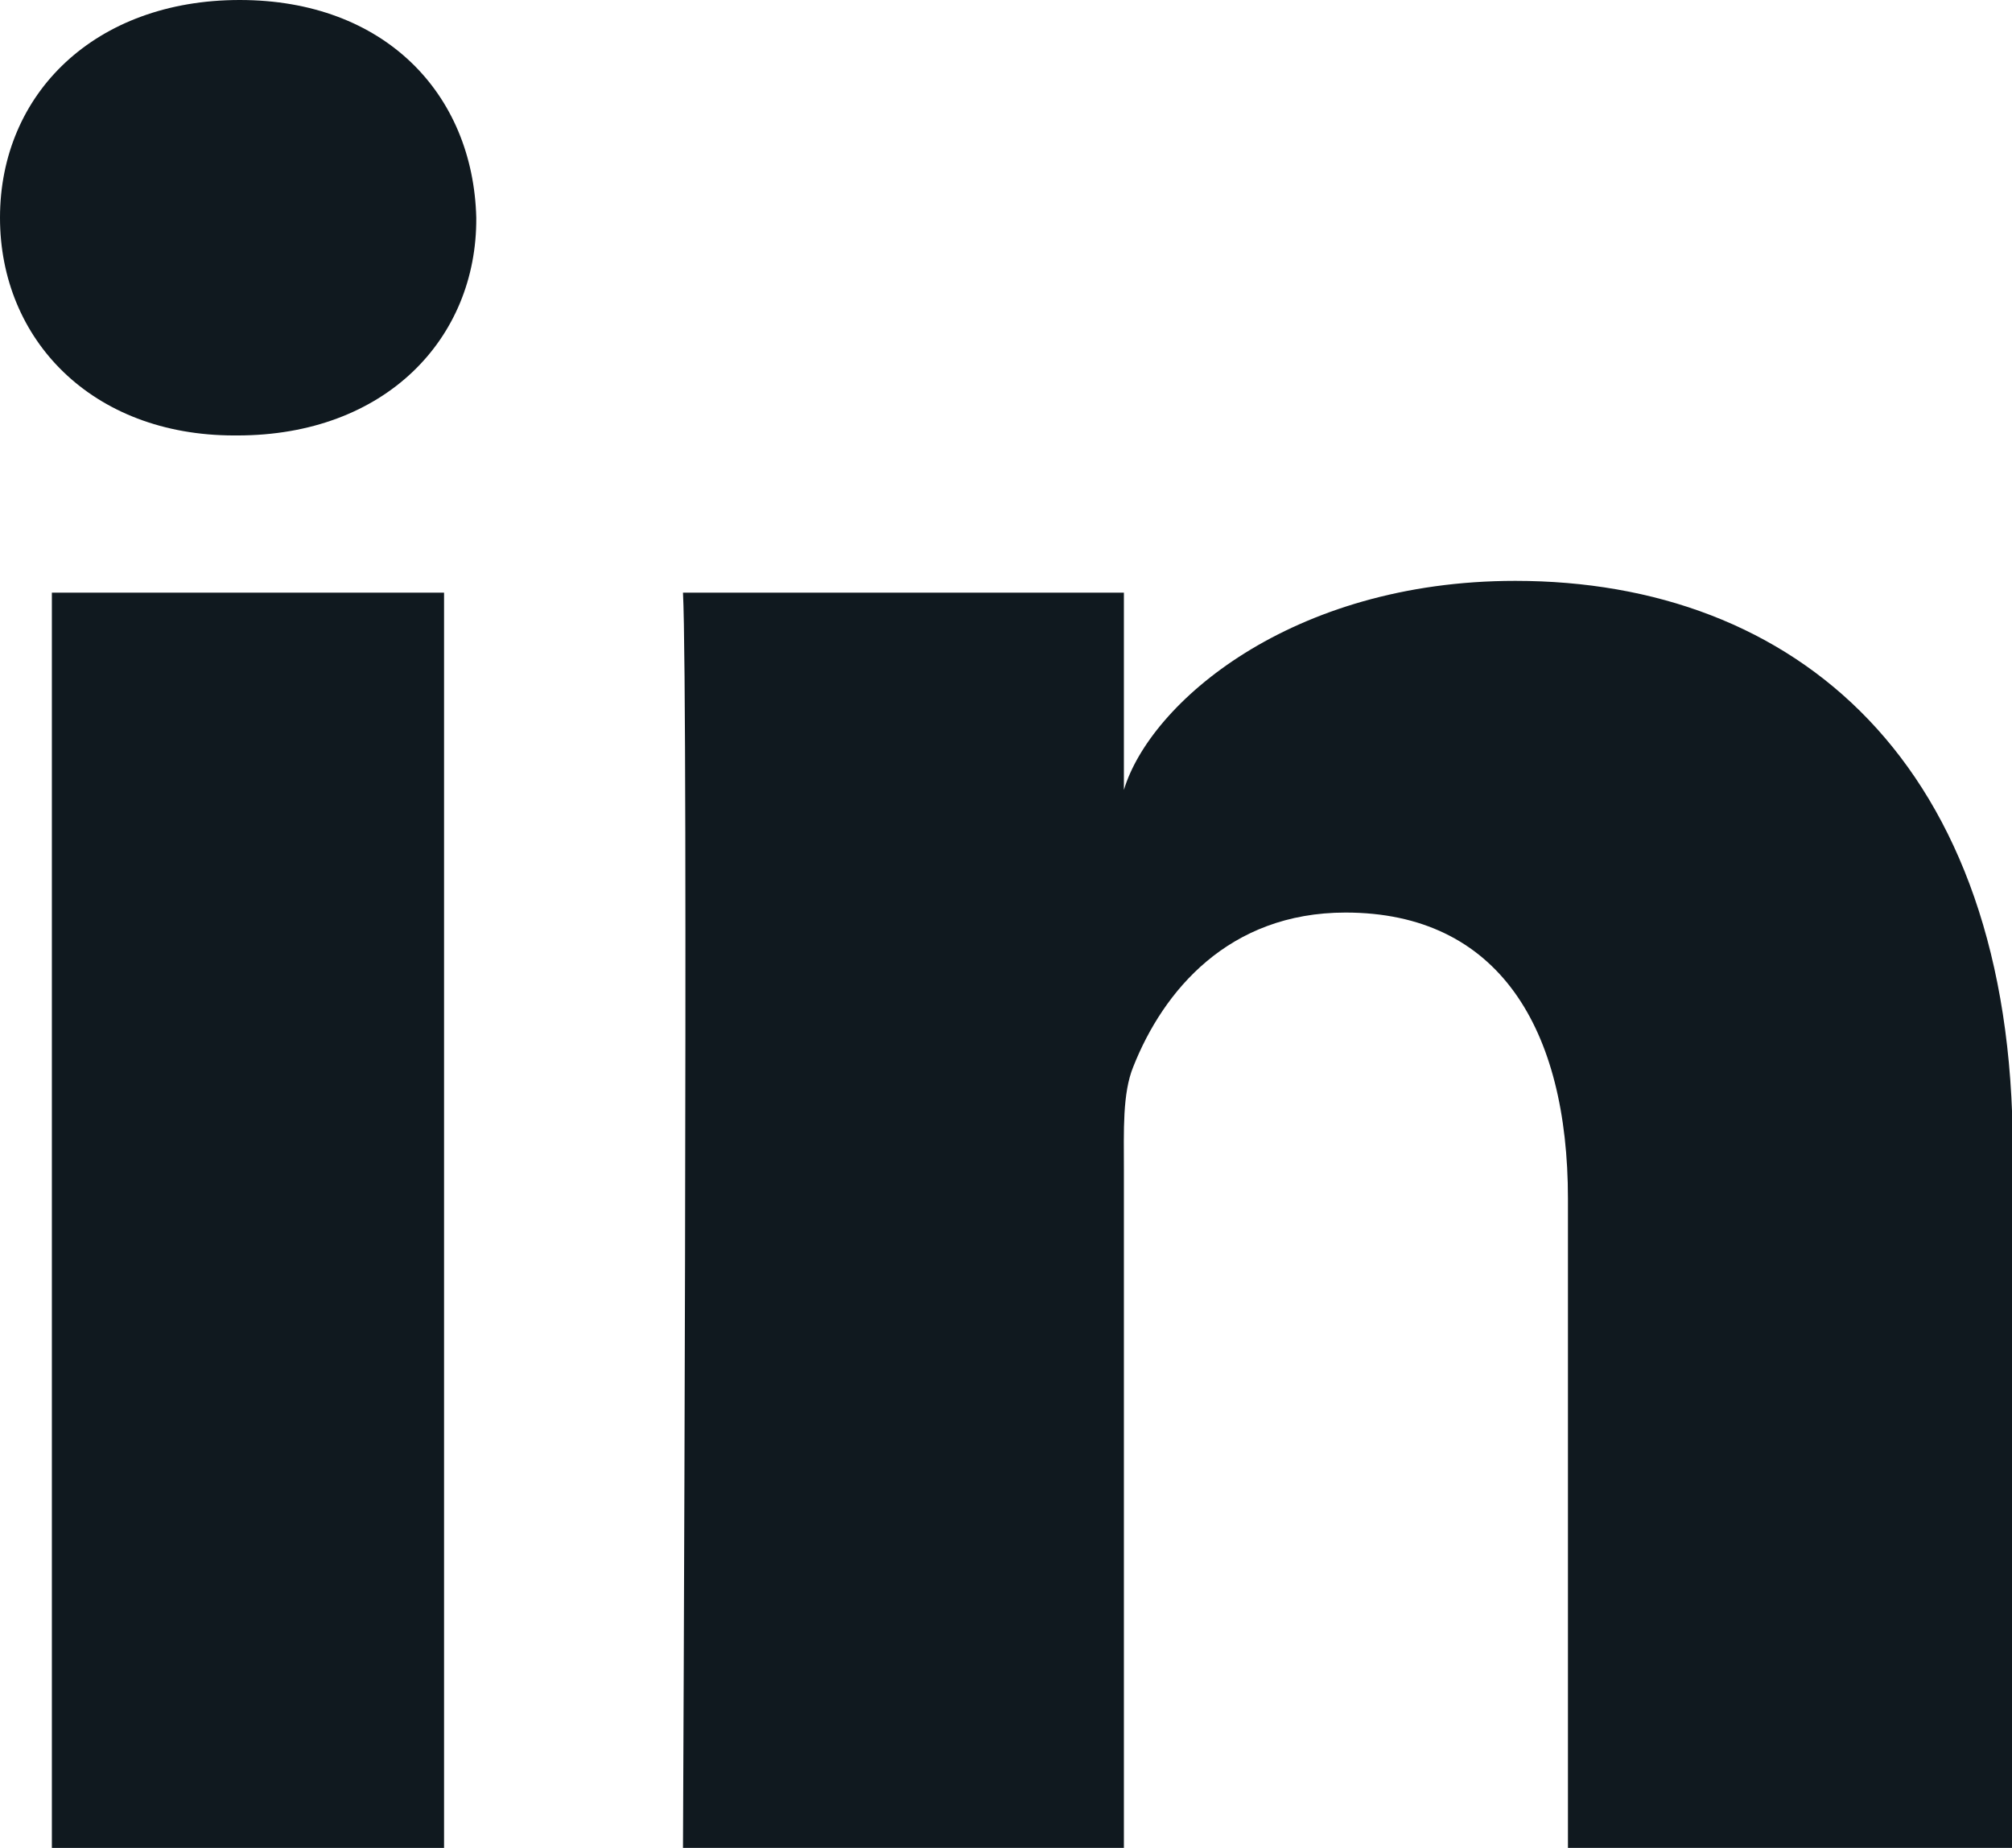
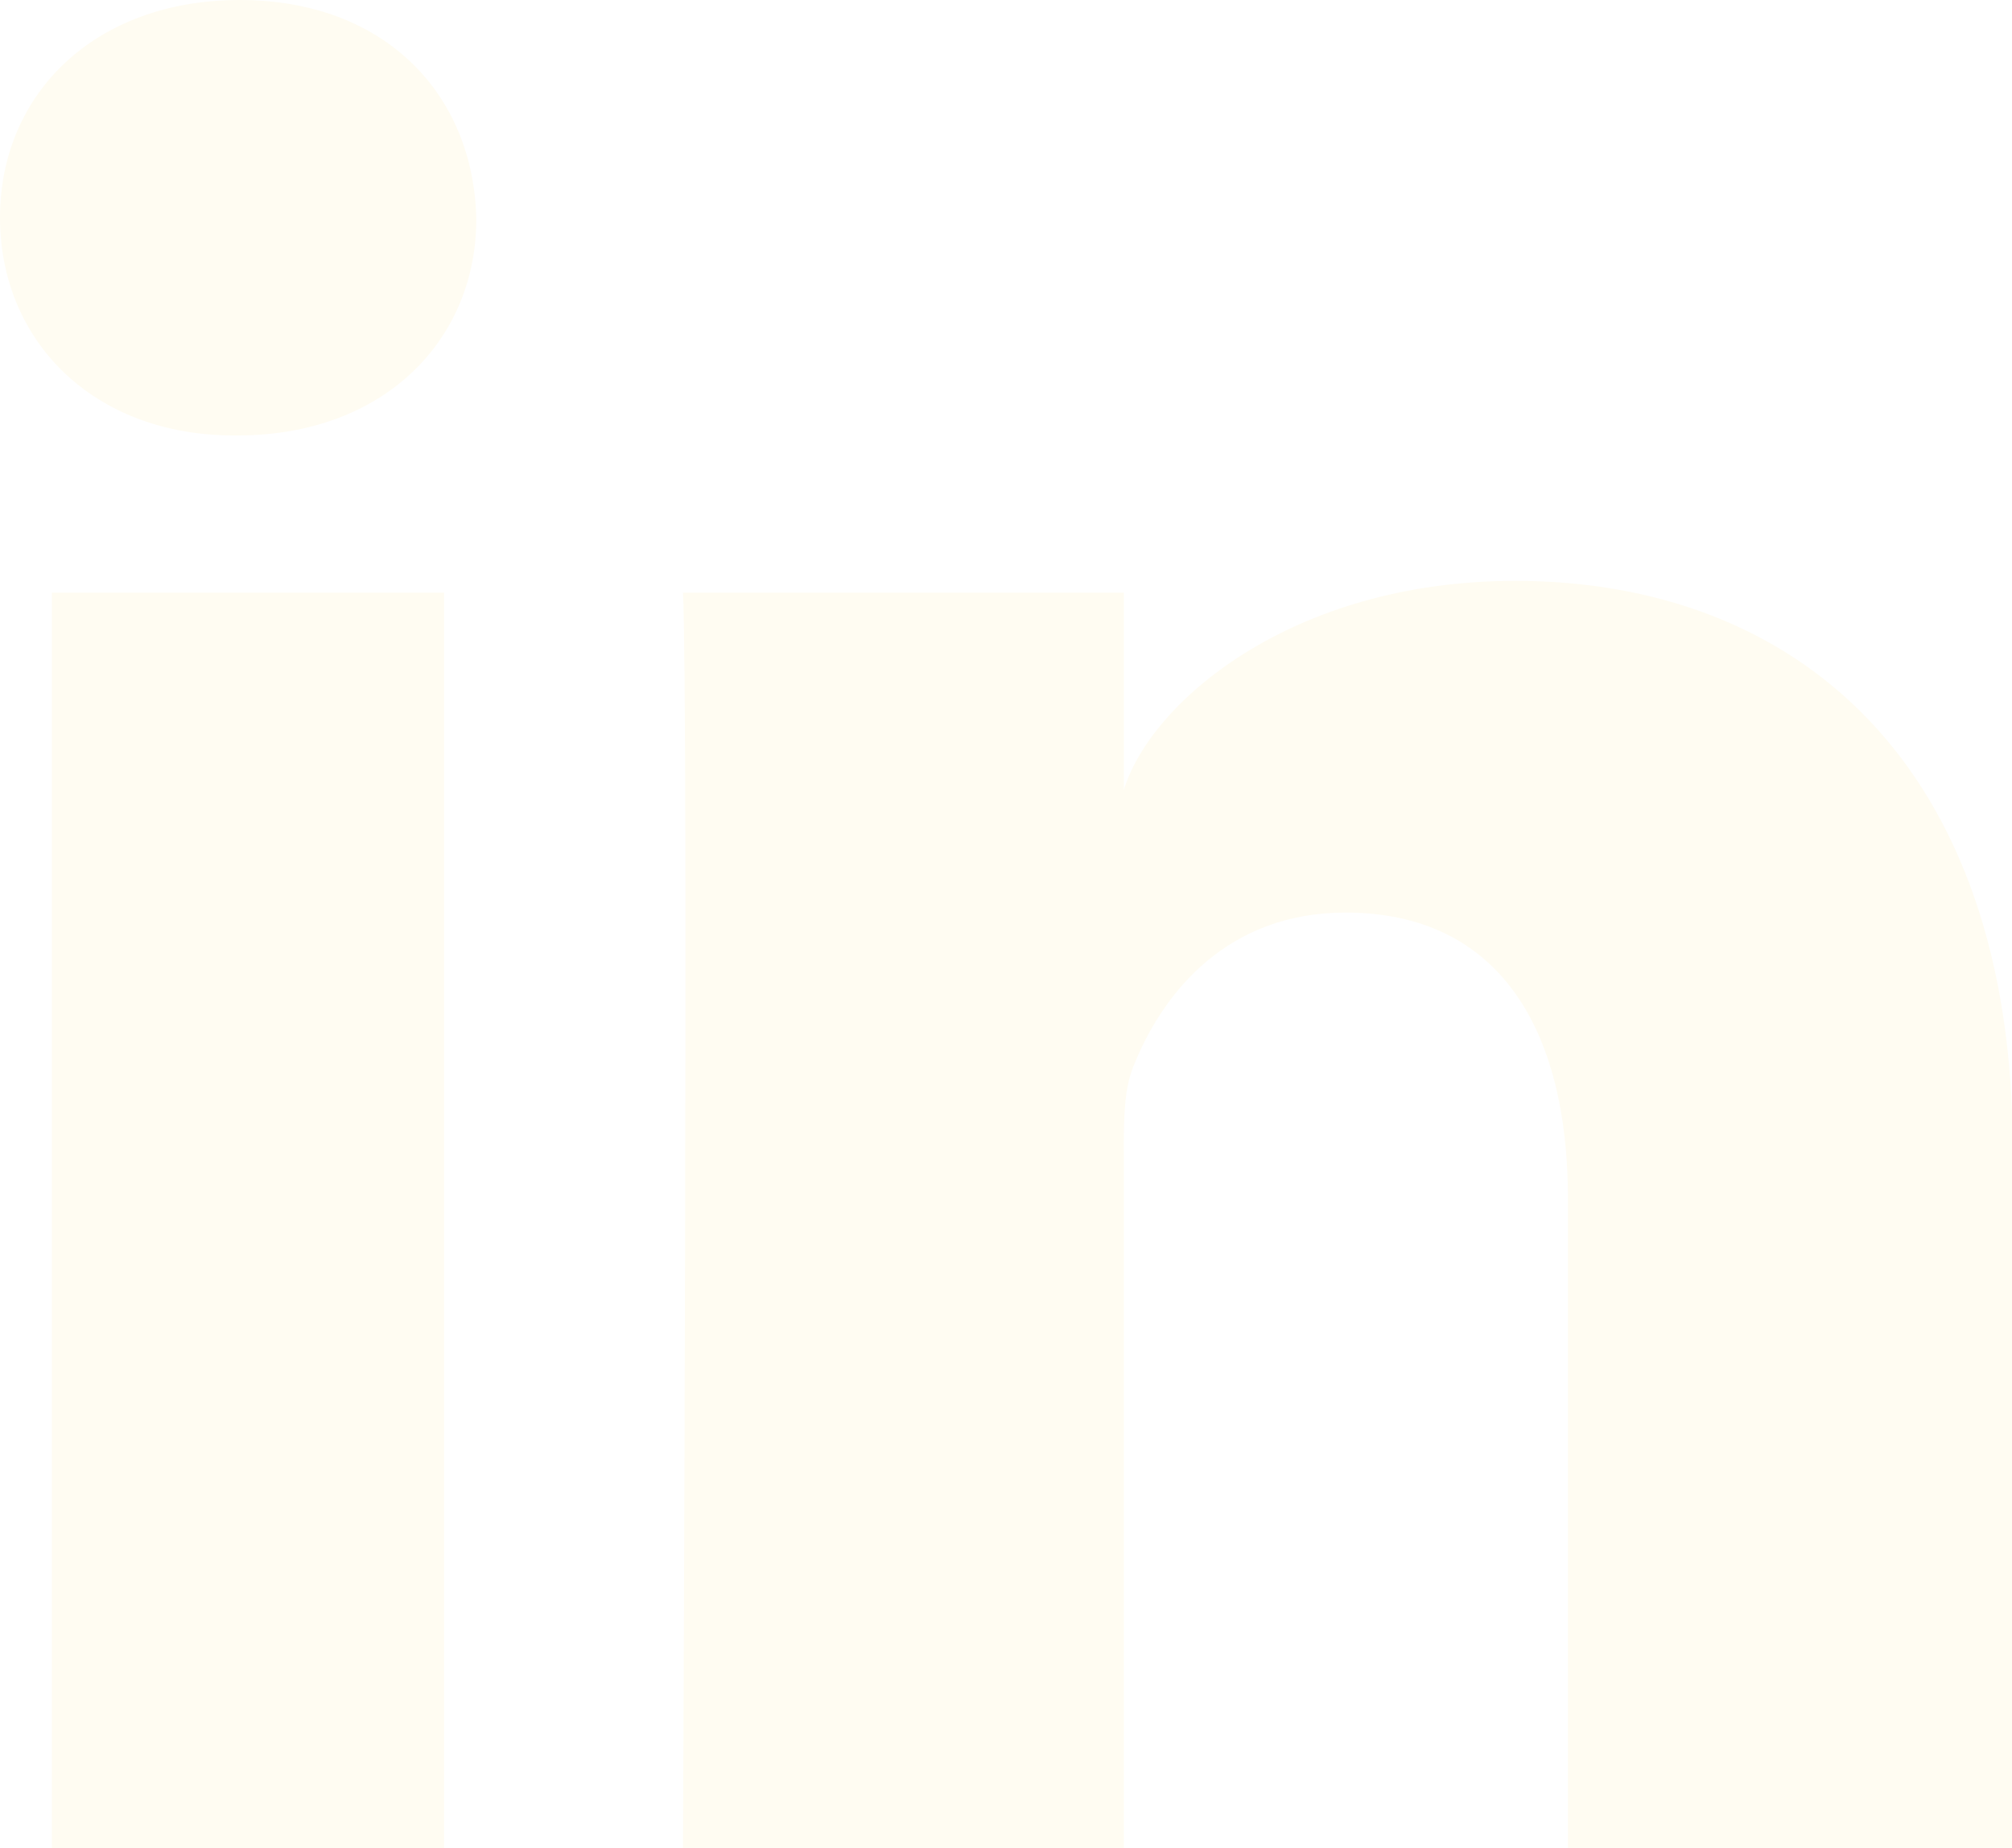
- <svg xmlns="http://www.w3.org/2000/svg" fill="#10191f" version="1.1" id="Layer_1" viewBox="-271 283.9 256 235.1" xml:space="preserve">
+ <svg xmlns="http://www.w3.org/2000/svg" fill="#fffcf2" version="1.1" id="Layer_1" viewBox="-271 283.9 256 235.1" xml:space="preserve">
  <g>
    <rect x="-264.4" y="359.3" width="49.9" height="159.7" />
    <path d="M-240.5,283.9c-18.4,0-30.5,11.9-30.5,27.7c0,15.5,11.7,27.7,29.8,27.7h0.4c18.8,0,30.5-12.3,30.4-27.7   C-210.8,295.8-222.1,283.9-240.5,283.9z" />
    <path d="M-78.2,357.8c-28.6,0-46.5,15.6-49.8,26.6v-25.1h-56.1c0.7,13.3,0,159.7,0,159.7h56.1v-86.3c0-4.9-0.2-9.7,1.2-13.1   c3.8-9.6,12.1-19.6,27-19.6c19.5,0,28.3,14.8,28.3,36.4V519h56.6v-88.8C-14.9,380.8-42.7,357.8-78.2,357.8z" />
  </g>
</svg>
